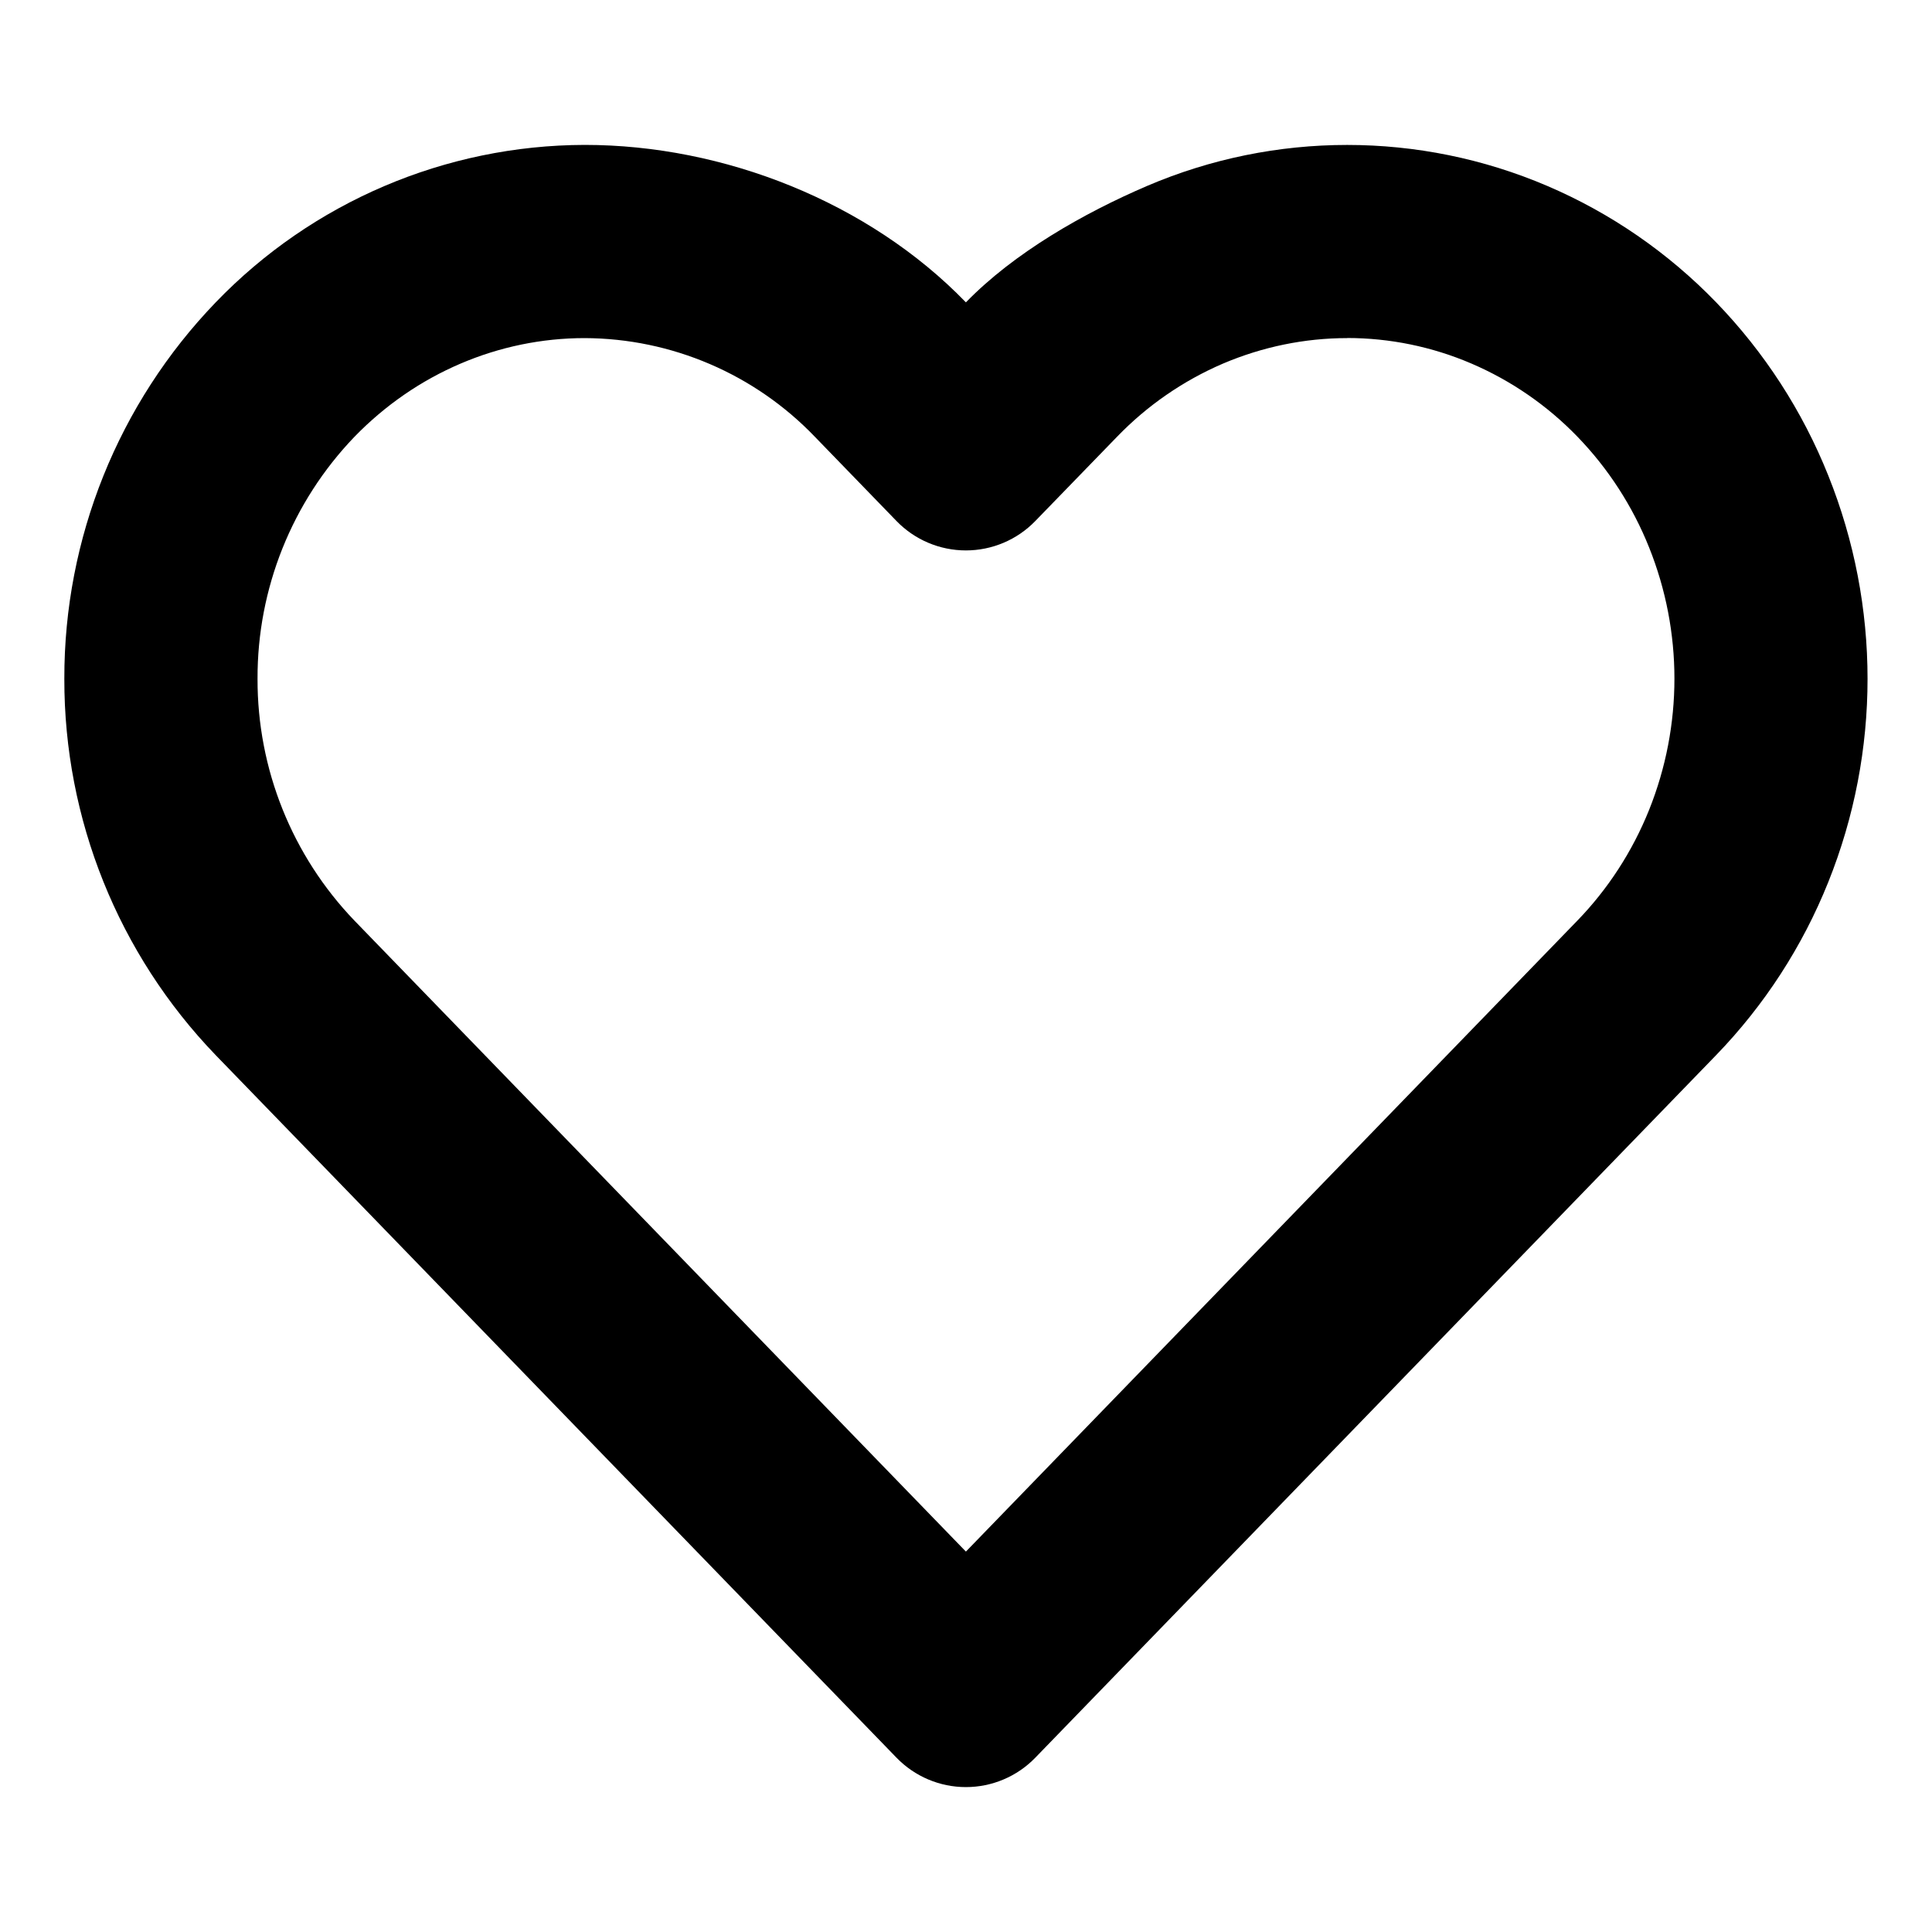
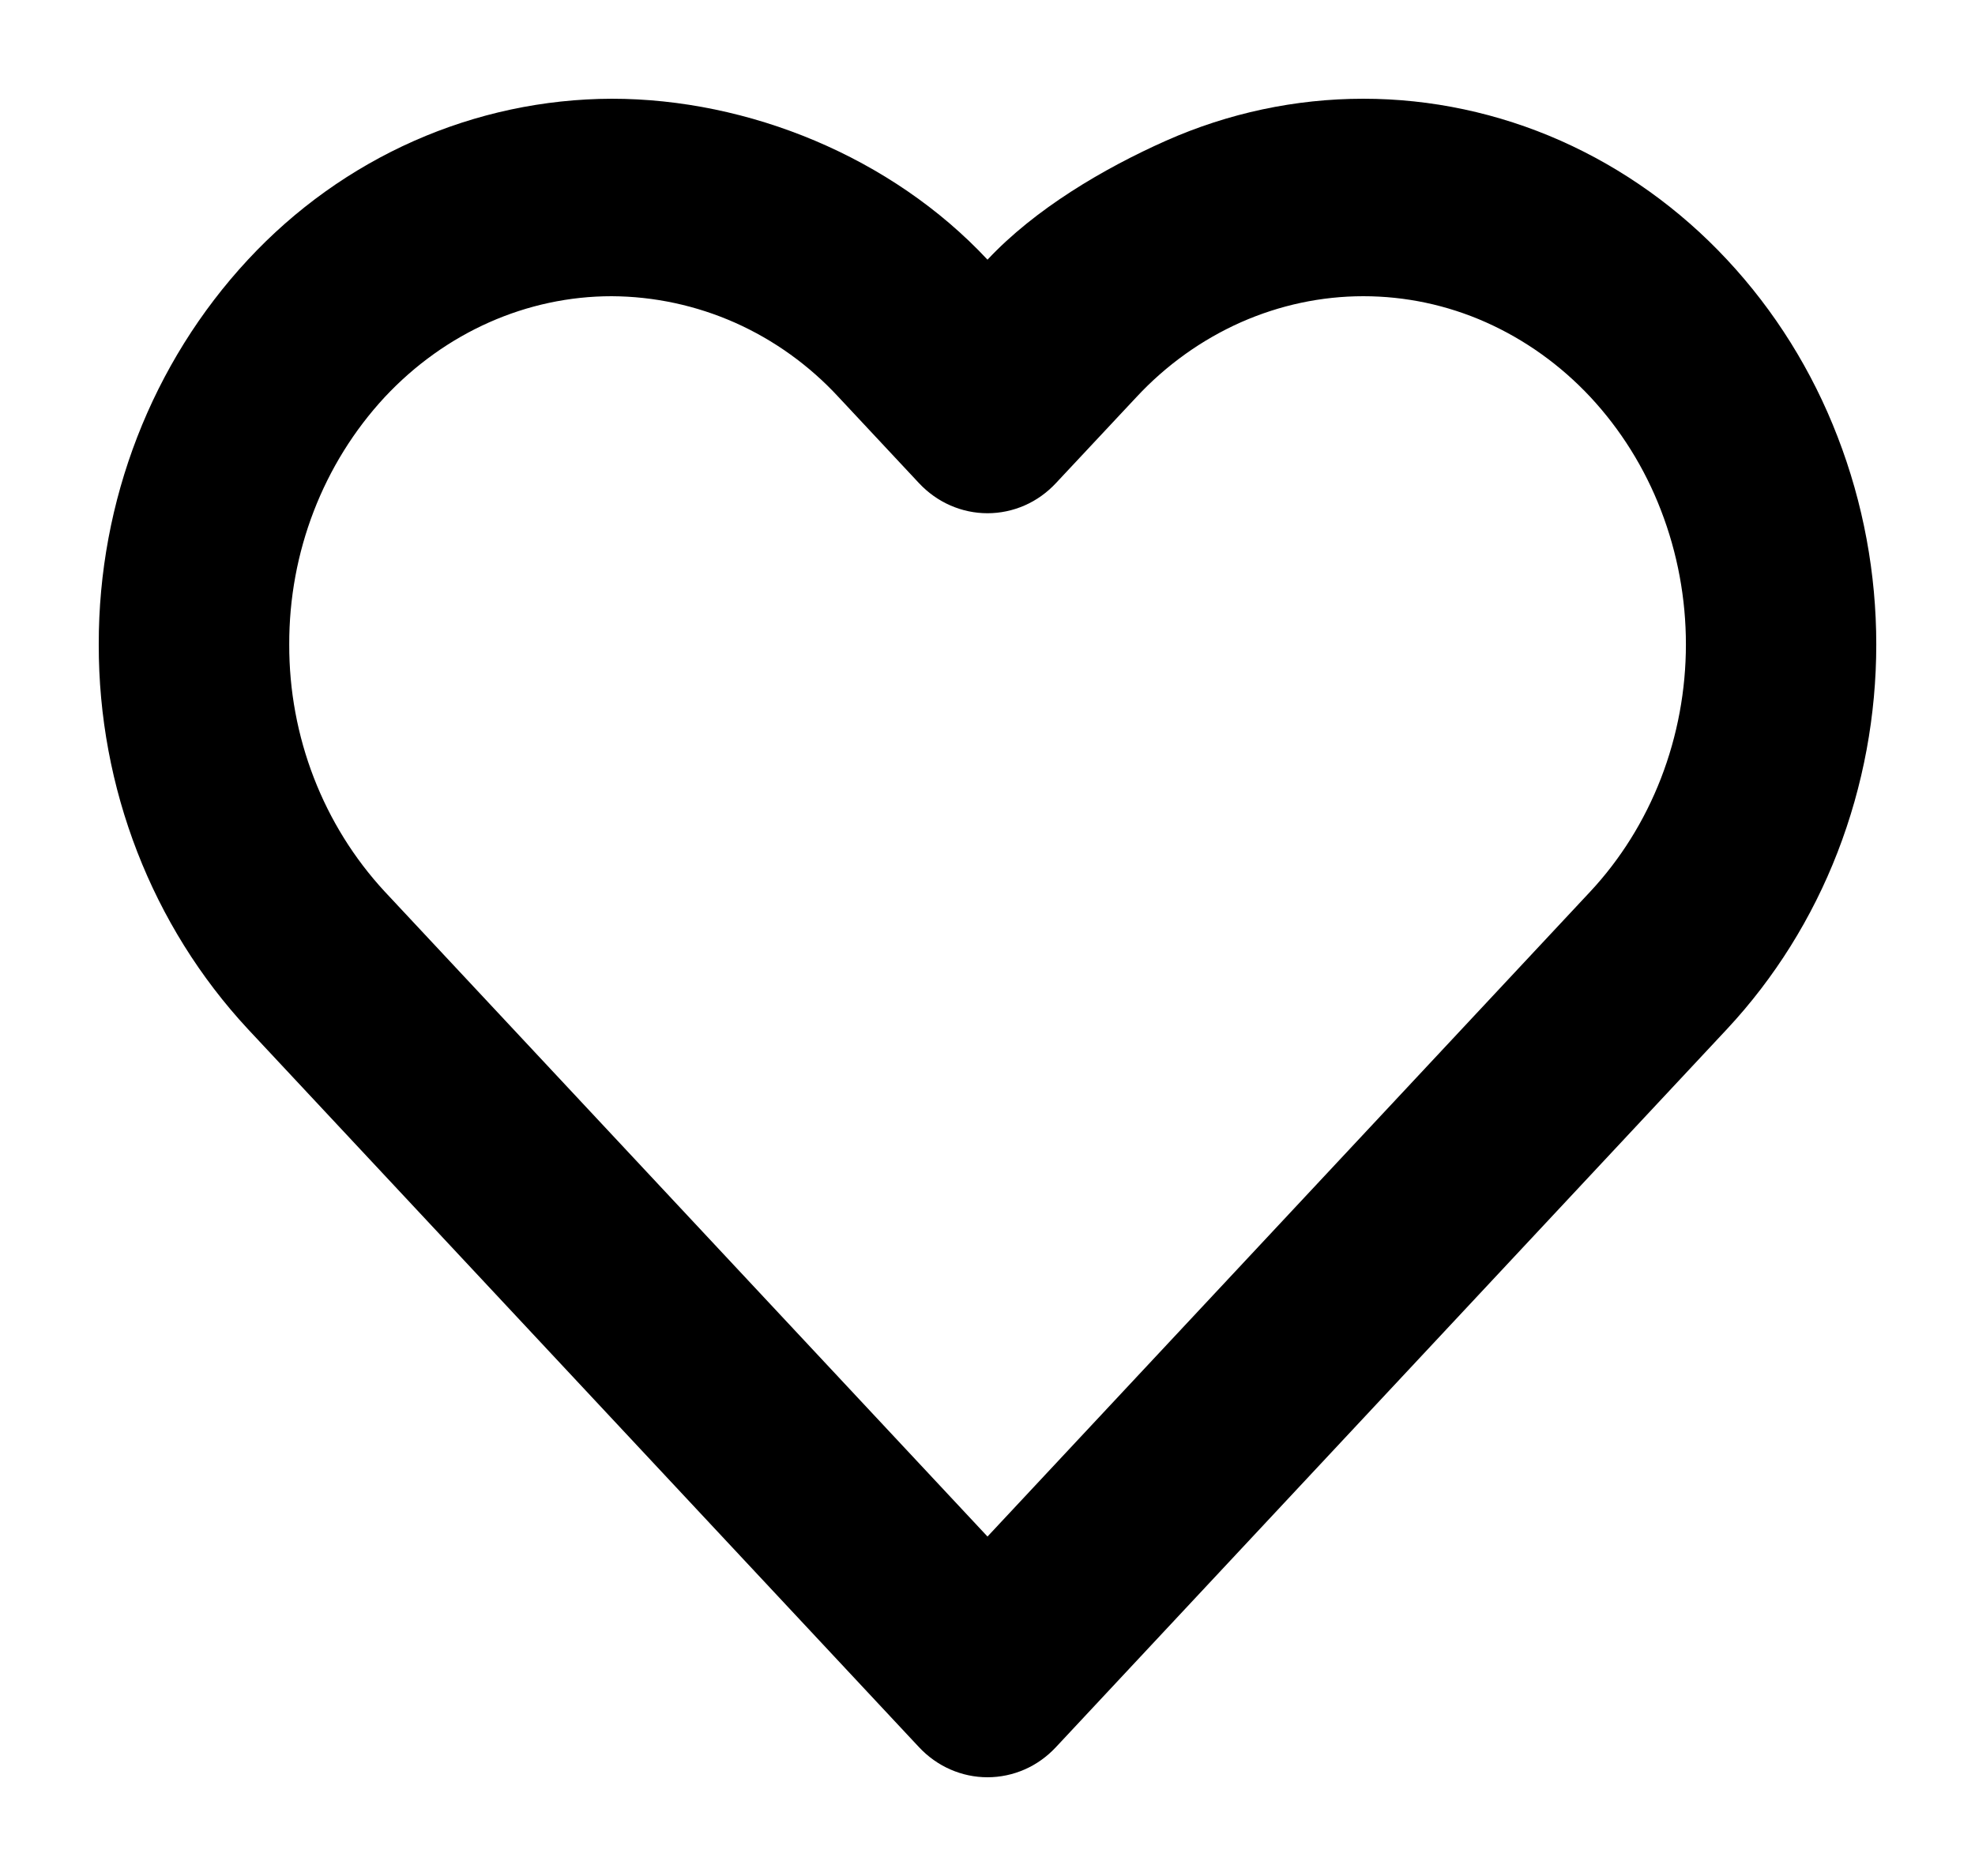
- <svg xmlns="http://www.w3.org/2000/svg" width="20" height="20">
-   <path fill-rule="evenodd" clip-rule="evenodd" d="M11.874 1.925a5.268 5.268 0 014.144 0c.655.28 1.25.69 1.748 1.205a5.538 5.538 0 011.16 1.792 5.65 5.65 0 010 4.21 5.537 5.537 0 01-1.16 1.79l-7.049 7.274a1 1 0 01-1.436 0l-7.048-7.273A5.6 5.6 0 01.666 7.027 5.6 5.6 0 012.233 3.13a5.319 5.319 0 013.82-1.63c1.438 0 2.939.59 3.946 1.63.499-.514 1.22-.924 1.875-1.205zM13.946 3.5c-.44 0-.877.09-1.286.264a3.378 3.378 0 00-1.097.758l-.846.872a1 1 0 01-1.436 0l-.845-.872A3.319 3.319 0 006.052 3.5c-.887 0-1.745.364-2.383 1.022a3.6 3.6 0 00-1.003 2.505A3.6 3.6 0 003.669 9.53l6.33 6.532 6.33-6.532c.316-.326.569-.715.742-1.145a3.65 3.65 0 000-2.719 3.537 3.537 0 00-.741-1.145 3.38 3.38 0 00-1.099-.758 3.267 3.267 0 00-1.285-.264z" />
+ <svg xmlns="http://www.w3.org/2000/svg" width="20" height="19" viewBox="0 0 20 19">
+   <path d="M11.808 1.425C12.439 1.145 13.119 1 13.806 1C14.492 1 15.172 1.145 15.804 1.425C16.435 1.705 17.009 2.115 17.489 2.63C17.971 3.146 18.351 3.755 18.608 4.422C19.131 5.773 19.131 7.281 18.608 8.632C18.35 9.298 17.97 9.906 17.489 10.422L10.692 17.696C10.602 17.792 10.495 17.869 10.376 17.921C10.257 17.973 10.129 18 10 18C9.87 18 9.743 17.973 9.624 17.921C9.505 17.869 9.397 17.792 9.307 17.696L2.511 10.423C1.539 9.377 0.997 7.98 1 6.527C0.997 5.074 1.539 3.676 2.511 2.63C2.988 2.116 3.56 1.707 4.193 1.427C4.826 1.147 5.507 1.002 6.195 1C7.581 1 9.029 1.59 10 2.63C10.481 2.116 11.176 1.706 11.808 1.425ZM13.806 3C13.381 3 12.96 3.09 12.566 3.264C12.168 3.441 11.808 3.699 11.508 4.022L10.692 4.894C10.602 4.99 10.495 5.067 10.376 5.119C10.257 5.171 10.129 5.198 10 5.198C9.87 5.198 9.743 5.171 9.624 5.119C9.505 5.067 9.397 4.99 9.307 4.894L8.492 4.022C8.195 3.7 7.838 3.444 7.443 3.268C7.048 3.093 6.623 3.002 6.194 3C5.338 3 4.511 3.364 3.896 4.022C3.272 4.695 2.926 5.594 2.929 6.527C2.926 7.46 3.273 8.357 3.896 9.03L10 15.562L16.104 9.03C16.408 8.704 16.652 8.315 16.819 7.885C17.157 7.013 17.157 6.039 16.819 5.166C16.655 4.74 16.412 4.351 16.105 4.021C15.803 3.698 15.443 3.44 15.045 3.263C14.653 3.089 14.232 3 13.806 3Z" />
</svg>
